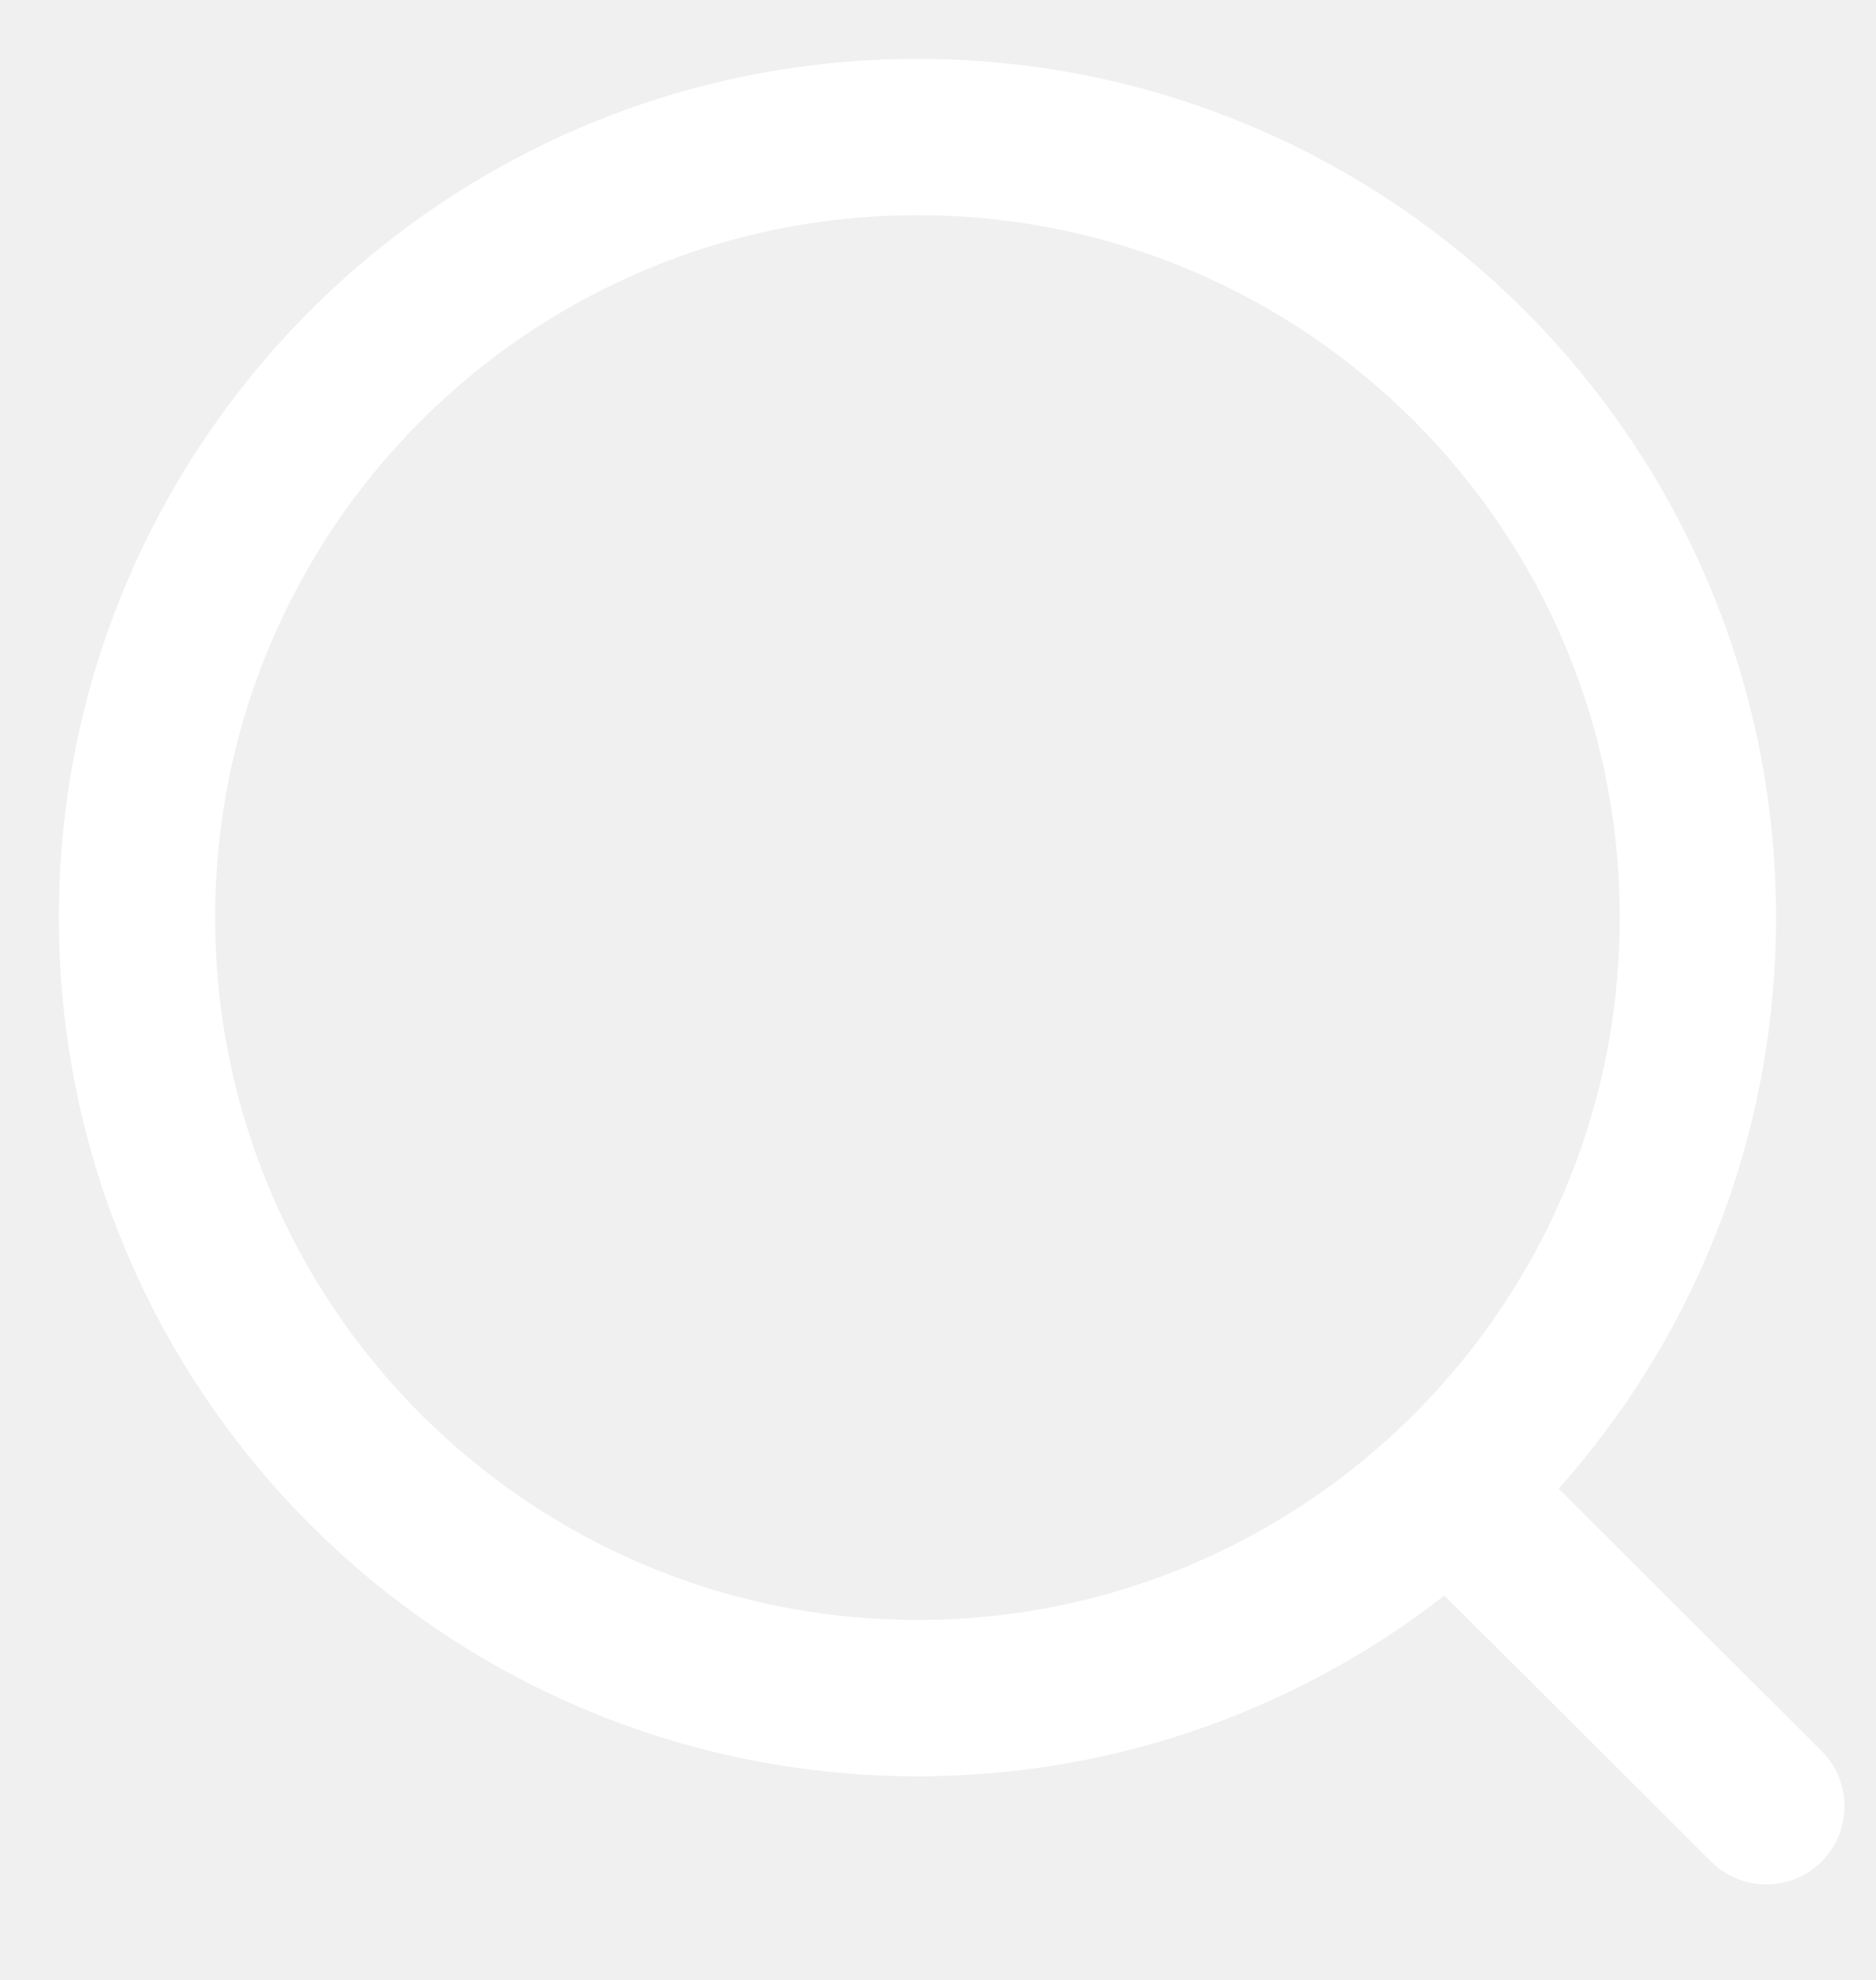
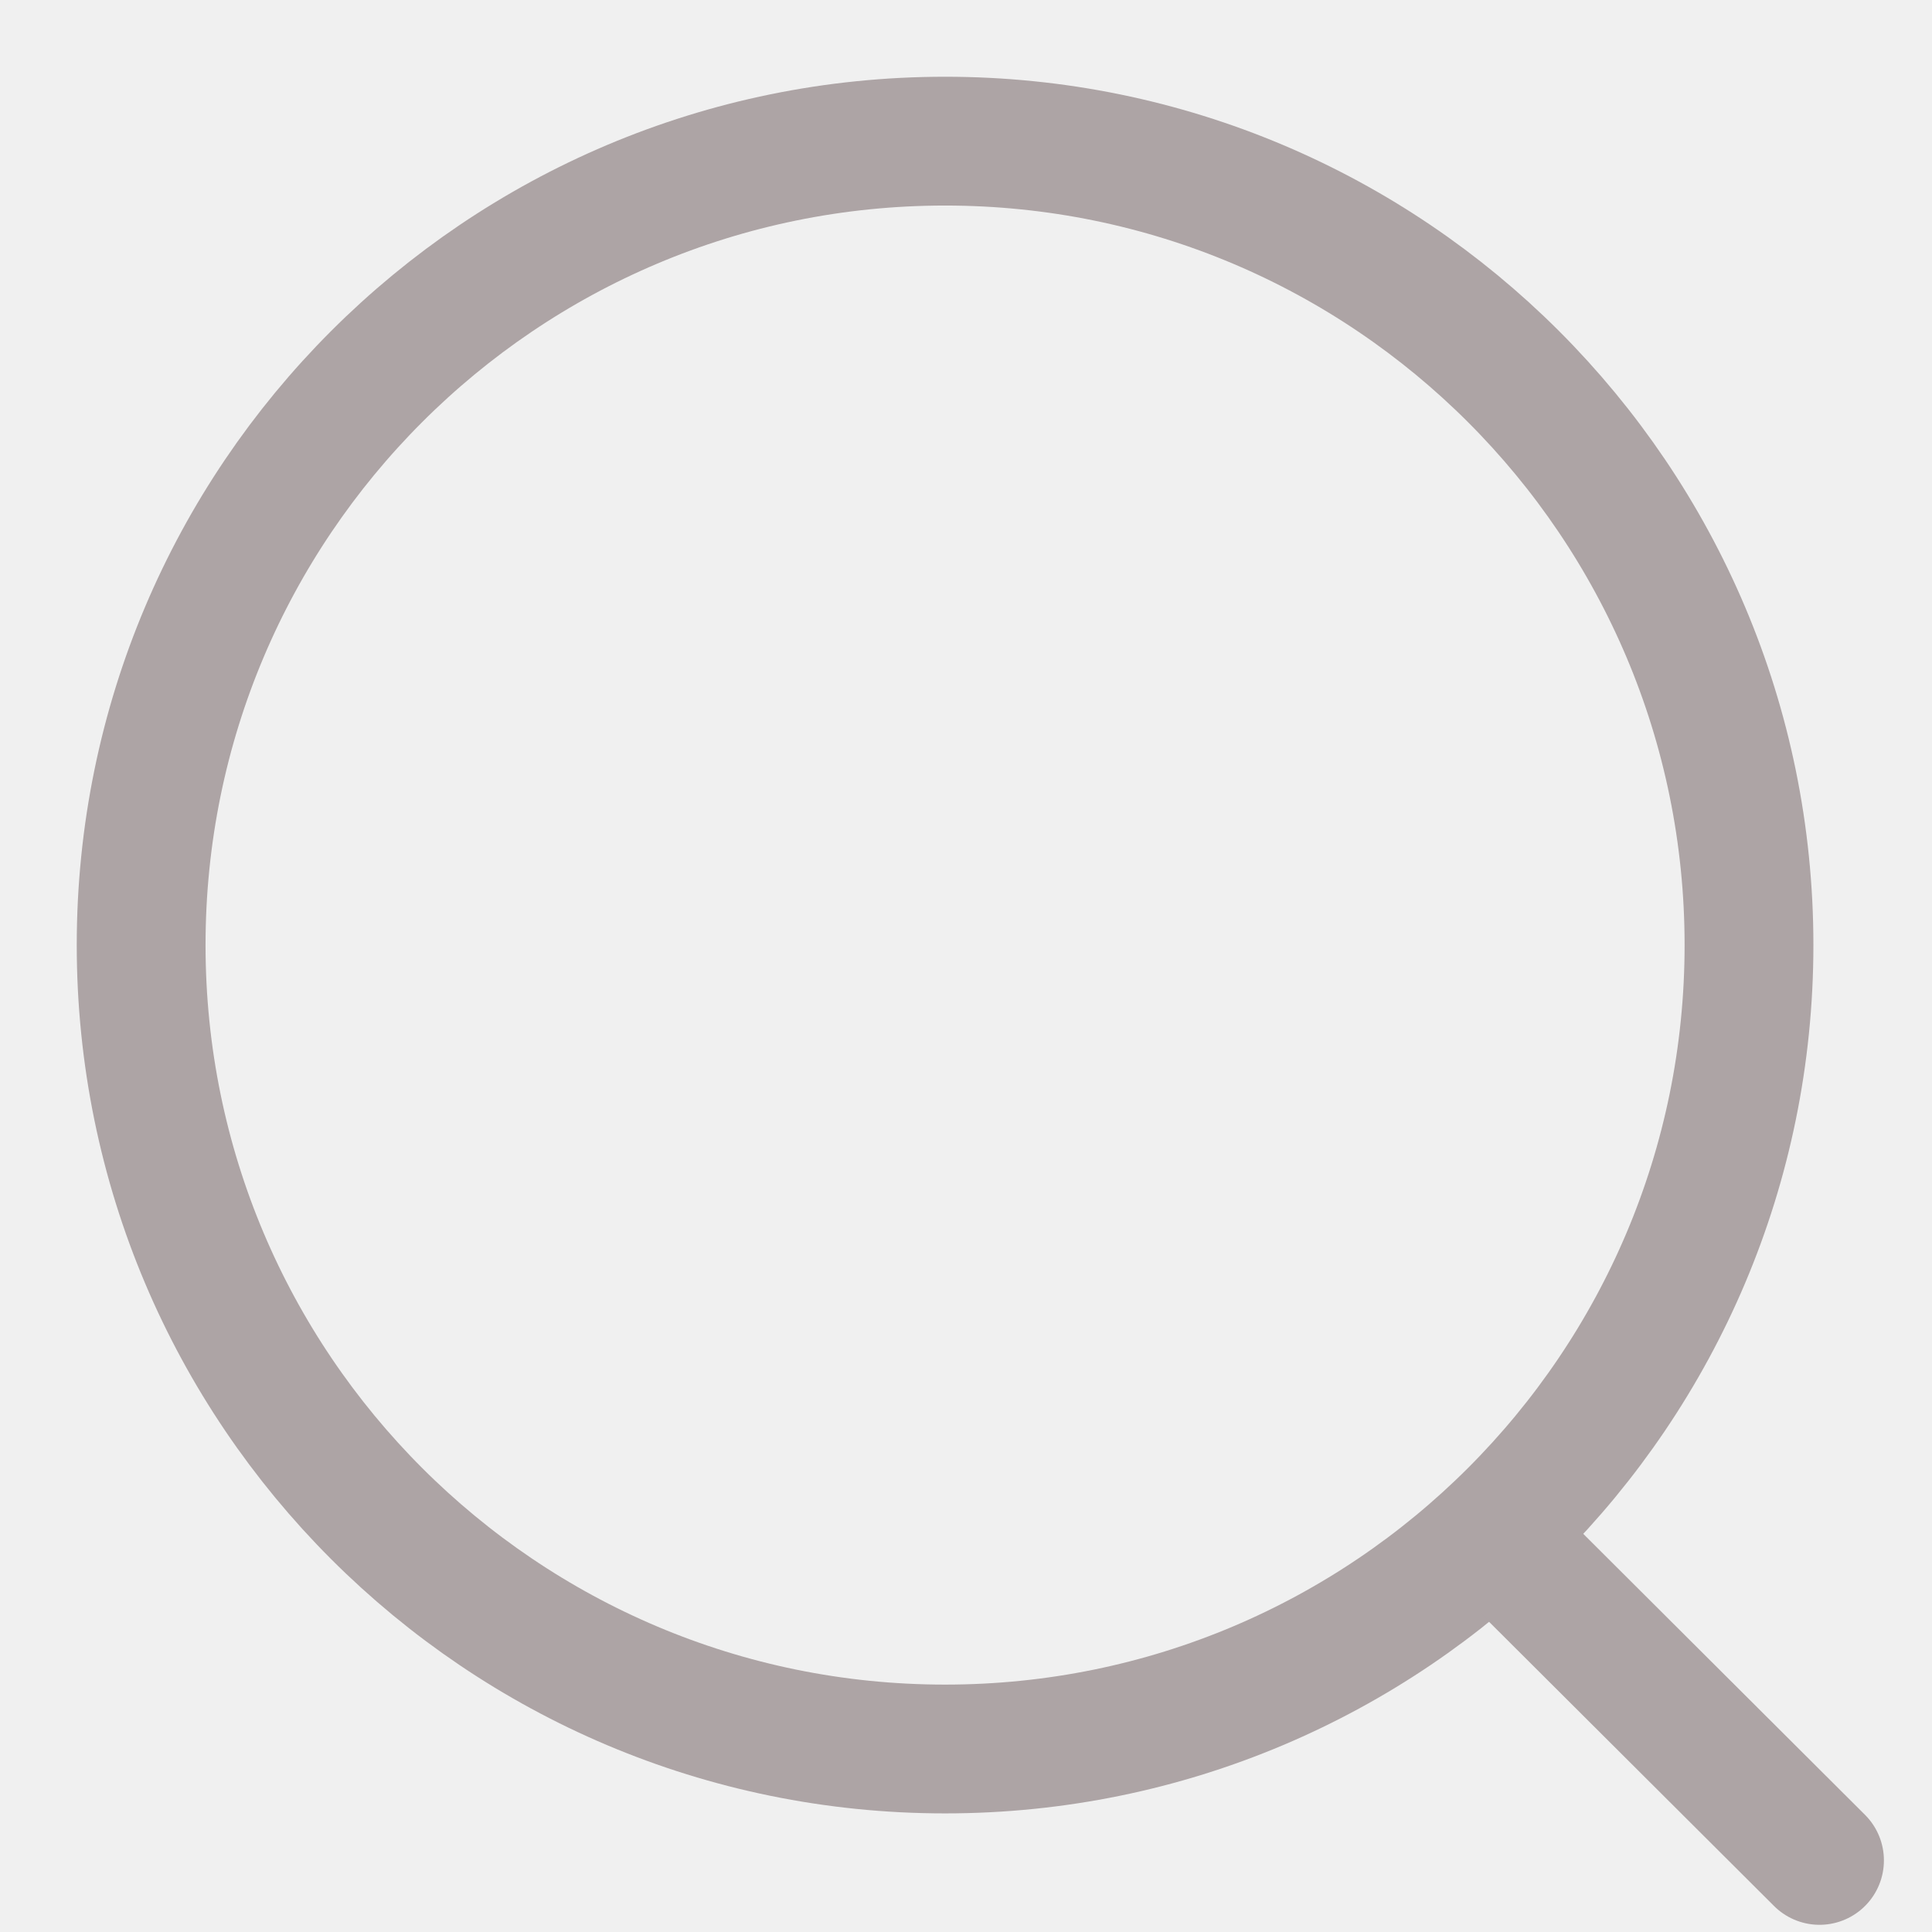
- <svg xmlns="http://www.w3.org/2000/svg" width="18" height="19" viewBox="0 0 18 19" fill="none">
-   <circle cx="8.805" cy="8.805" r="7.49" stroke="white" stroke-width="1.5" stroke-linecap="round" stroke-linejoin="round" />
-   <path d="M14.015 14.404L16.952 17.333" stroke="white" stroke-width="1.5" stroke-linecap="round" stroke-linejoin="round" />
+ <svg xmlns="http://www.w3.org/2000/svg" width="18" height="18" viewBox="0 0 18 18" fill="none">
+   <ellipse cx="8.805" cy="8.805" rx="7.49" ry="7.49" stroke="#ADA4A5" stroke-width="1.2" stroke-linecap="round" stroke-linejoin="round" />
+   <path d="M14.015 14.404L16.952 17.333" stroke="#ADA4A5" stroke-width="1.2" stroke-linecap="round" stroke-linejoin="round" />
</svg>
